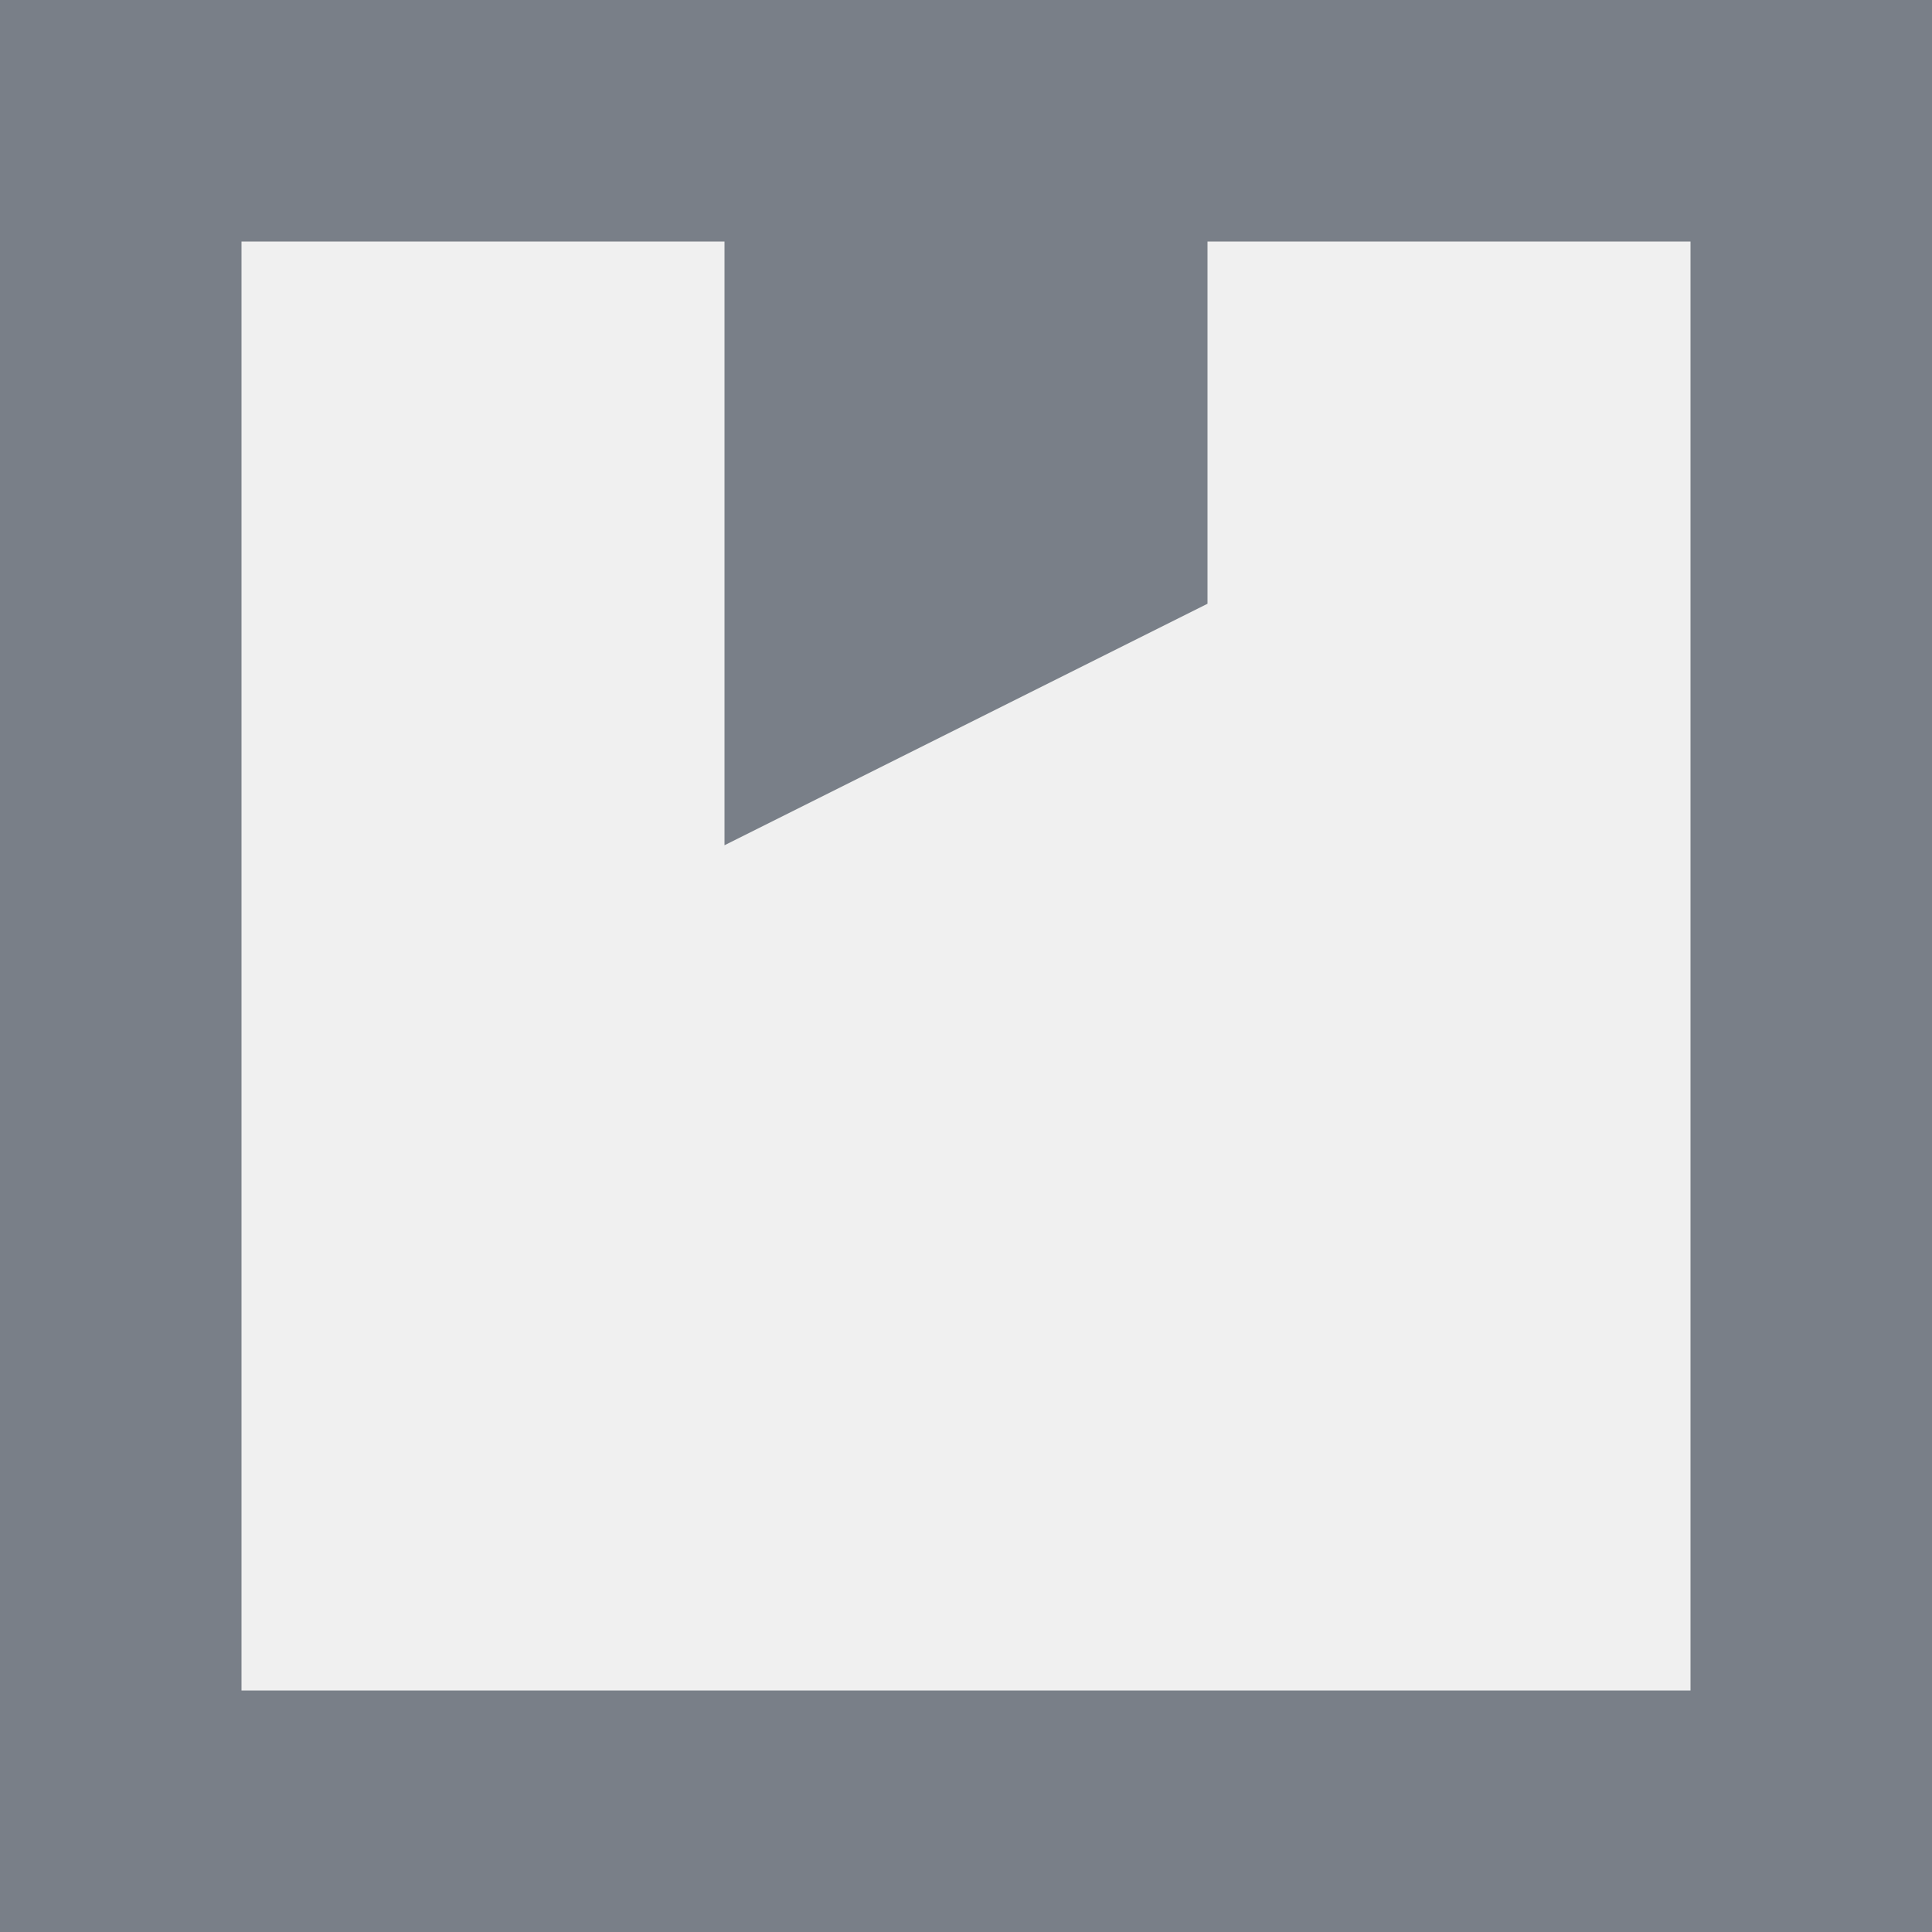
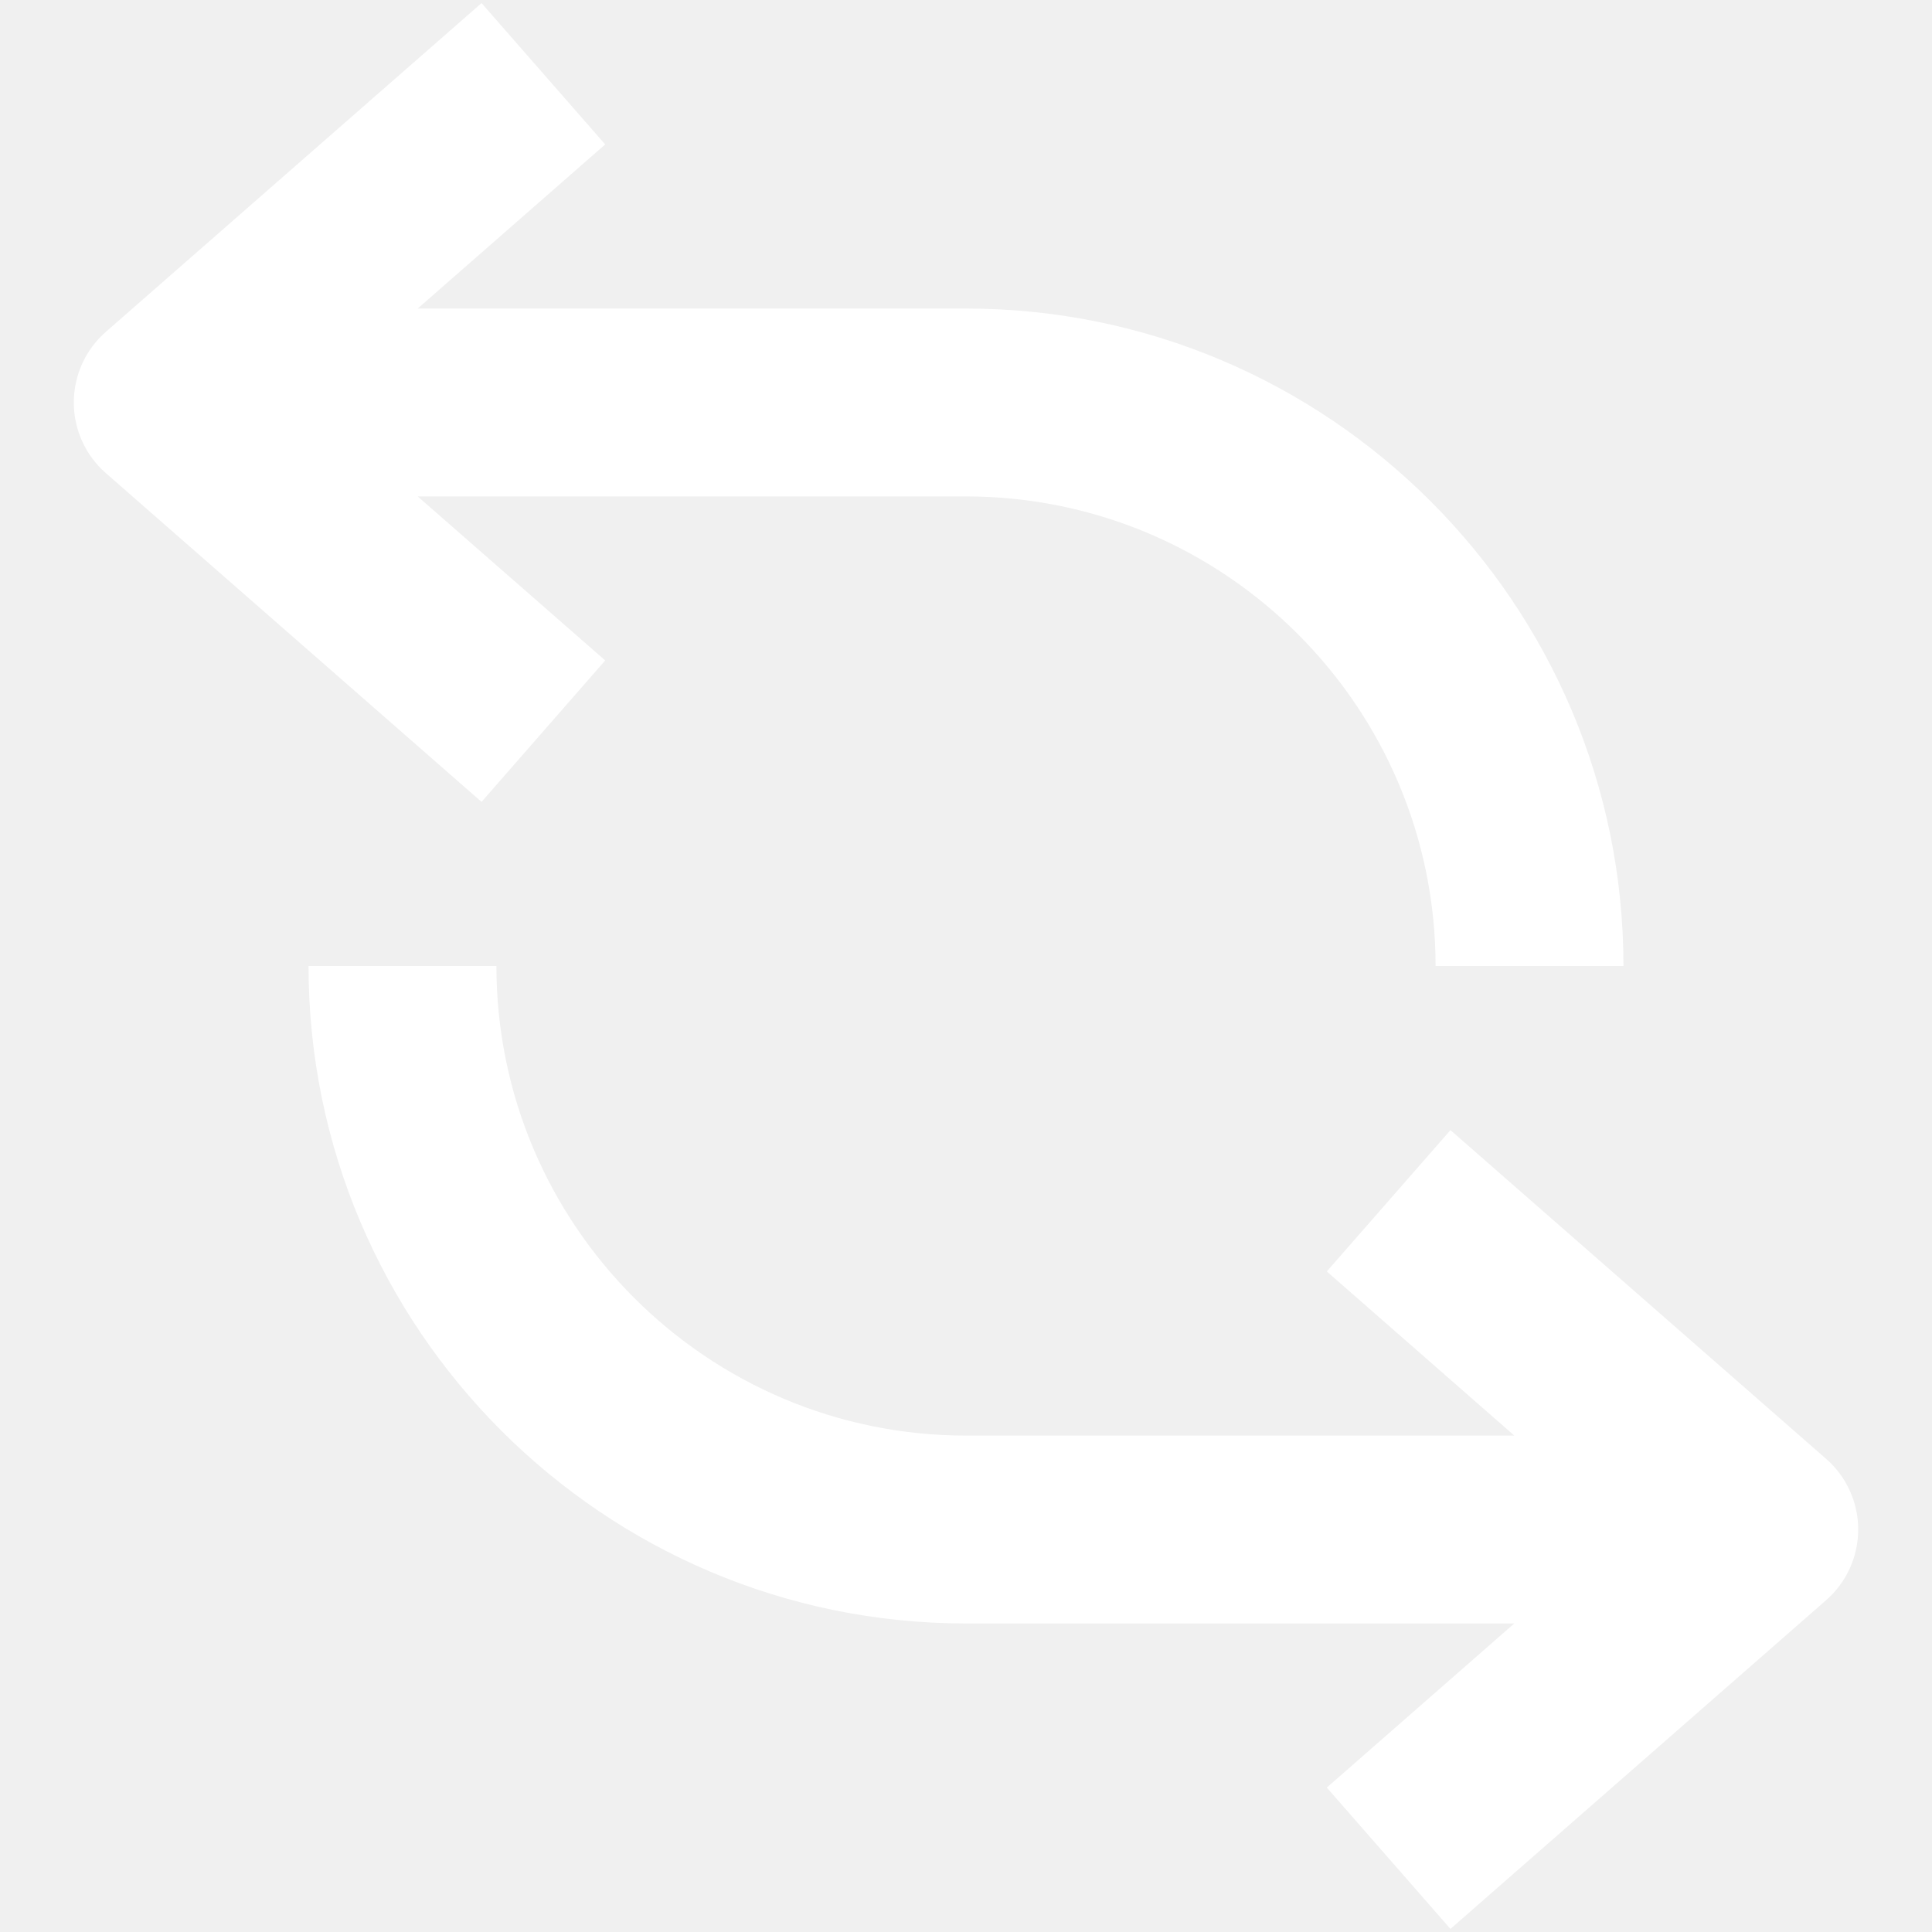
- <svg xmlns="http://www.w3.org/2000/svg" xmlns:xlink="http://www.w3.org/1999/xlink" width="16px" height="16px" viewBox="0 0 16 16" version="1.1">
+ <svg xmlns="http://www.w3.org/2000/svg" xmlns:xlink="http://www.w3.org/1999/xlink" width="20px" height="20px" viewBox="0 0 20 20" version="1.1">
  <defs>
-     <path d="M2,2 L2,14 L14,14 L14,2 L2,2 Z M0,0 L16,0 L16,16 L0,16 L0,0 Z M6,1 L10,1 L10,5 L6,7 L6,1 Z" id="path-1" />
+     <polygon id="path-1" points="0 8.8817842e-15 24 8.8817842e-15 24 23.993 0 23.993" />
  </defs>
-   <g id="Page-1" stroke="none" stroke-width="1" fill="none" fill-rule="evenodd" opacity="0.75">
-     <g id="Dashboard" transform="translate(-52, -422)">
+   <g id="Page-1" stroke="none" stroke-width="1" fill="none" fill-rule="evenodd">
+     <g id="Shipment-Request-Step-2" transform="translate(-43, -419)">
      <g id="slidebar-icons">
        <g id="Menu" transform="translate(0, 310)">
-           <g id="Components/Menu-2" transform="translate(52, 111)">
-             <g id="Icons/24px/star" transform="translate(0, 1)">
-               <mask id="mask-2" fill="white">
-                 <use xlink:href="#path-1" />
-               </mask>
-               <use id="Combined-Shape" fill="#525A65" fill-rule="nonzero" xlink:href="#path-1" />
+           <g id="Components/Menu-2" transform="translate(41, 63)">
+             <g id="process" transform="translate(0, 44)">
+               <g id="Group-3">
+                 <mask id="mask-2" fill="white">
+                   <use xlink:href="#path-1" />
+                 </mask>
+                 <g id="Clip-2" />
+               </g>
+               <g id="Group-7" transform="translate(2, 2)" fill="#FFFFFF">
+                 <path d="M18.904,15.102 L15.015,11.699 L13.735,13.162 L15.676,14.861 L10,14.861 C7.32,14.861 5.139,12.68 5.139,10 L3.194,10 C3.194,13.753 6.247,16.806 10,16.806 L15.676,16.806 L13.735,18.505 L15.015,19.968 L18.904,16.565 C19.115,16.381 19.236,16.114 19.236,15.833 C19.236,15.553 19.115,15.286 18.904,15.102 Z" id="Fill-5" />
+                 <path d="M6.265,6.837 L4.324,5.139 L10,5.139 C12.68,5.139 14.861,7.32 14.861,10 L16.806,10 C16.806,6.247 13.753,3.194 10,3.194 L4.324,3.194 L6.265,1.495 L4.985,0.032 L1.096,3.435 C0.885,3.619 0.764,3.886 0.764,4.167 C0.764,4.447 0.885,4.714 1.096,4.898 L4.985,8.301 L6.265,6.837 Z" id="Fill-6" />
+               </g>
            </g>
          </g>
        </g>
      </g>
    </g>
  </g>
</svg>
